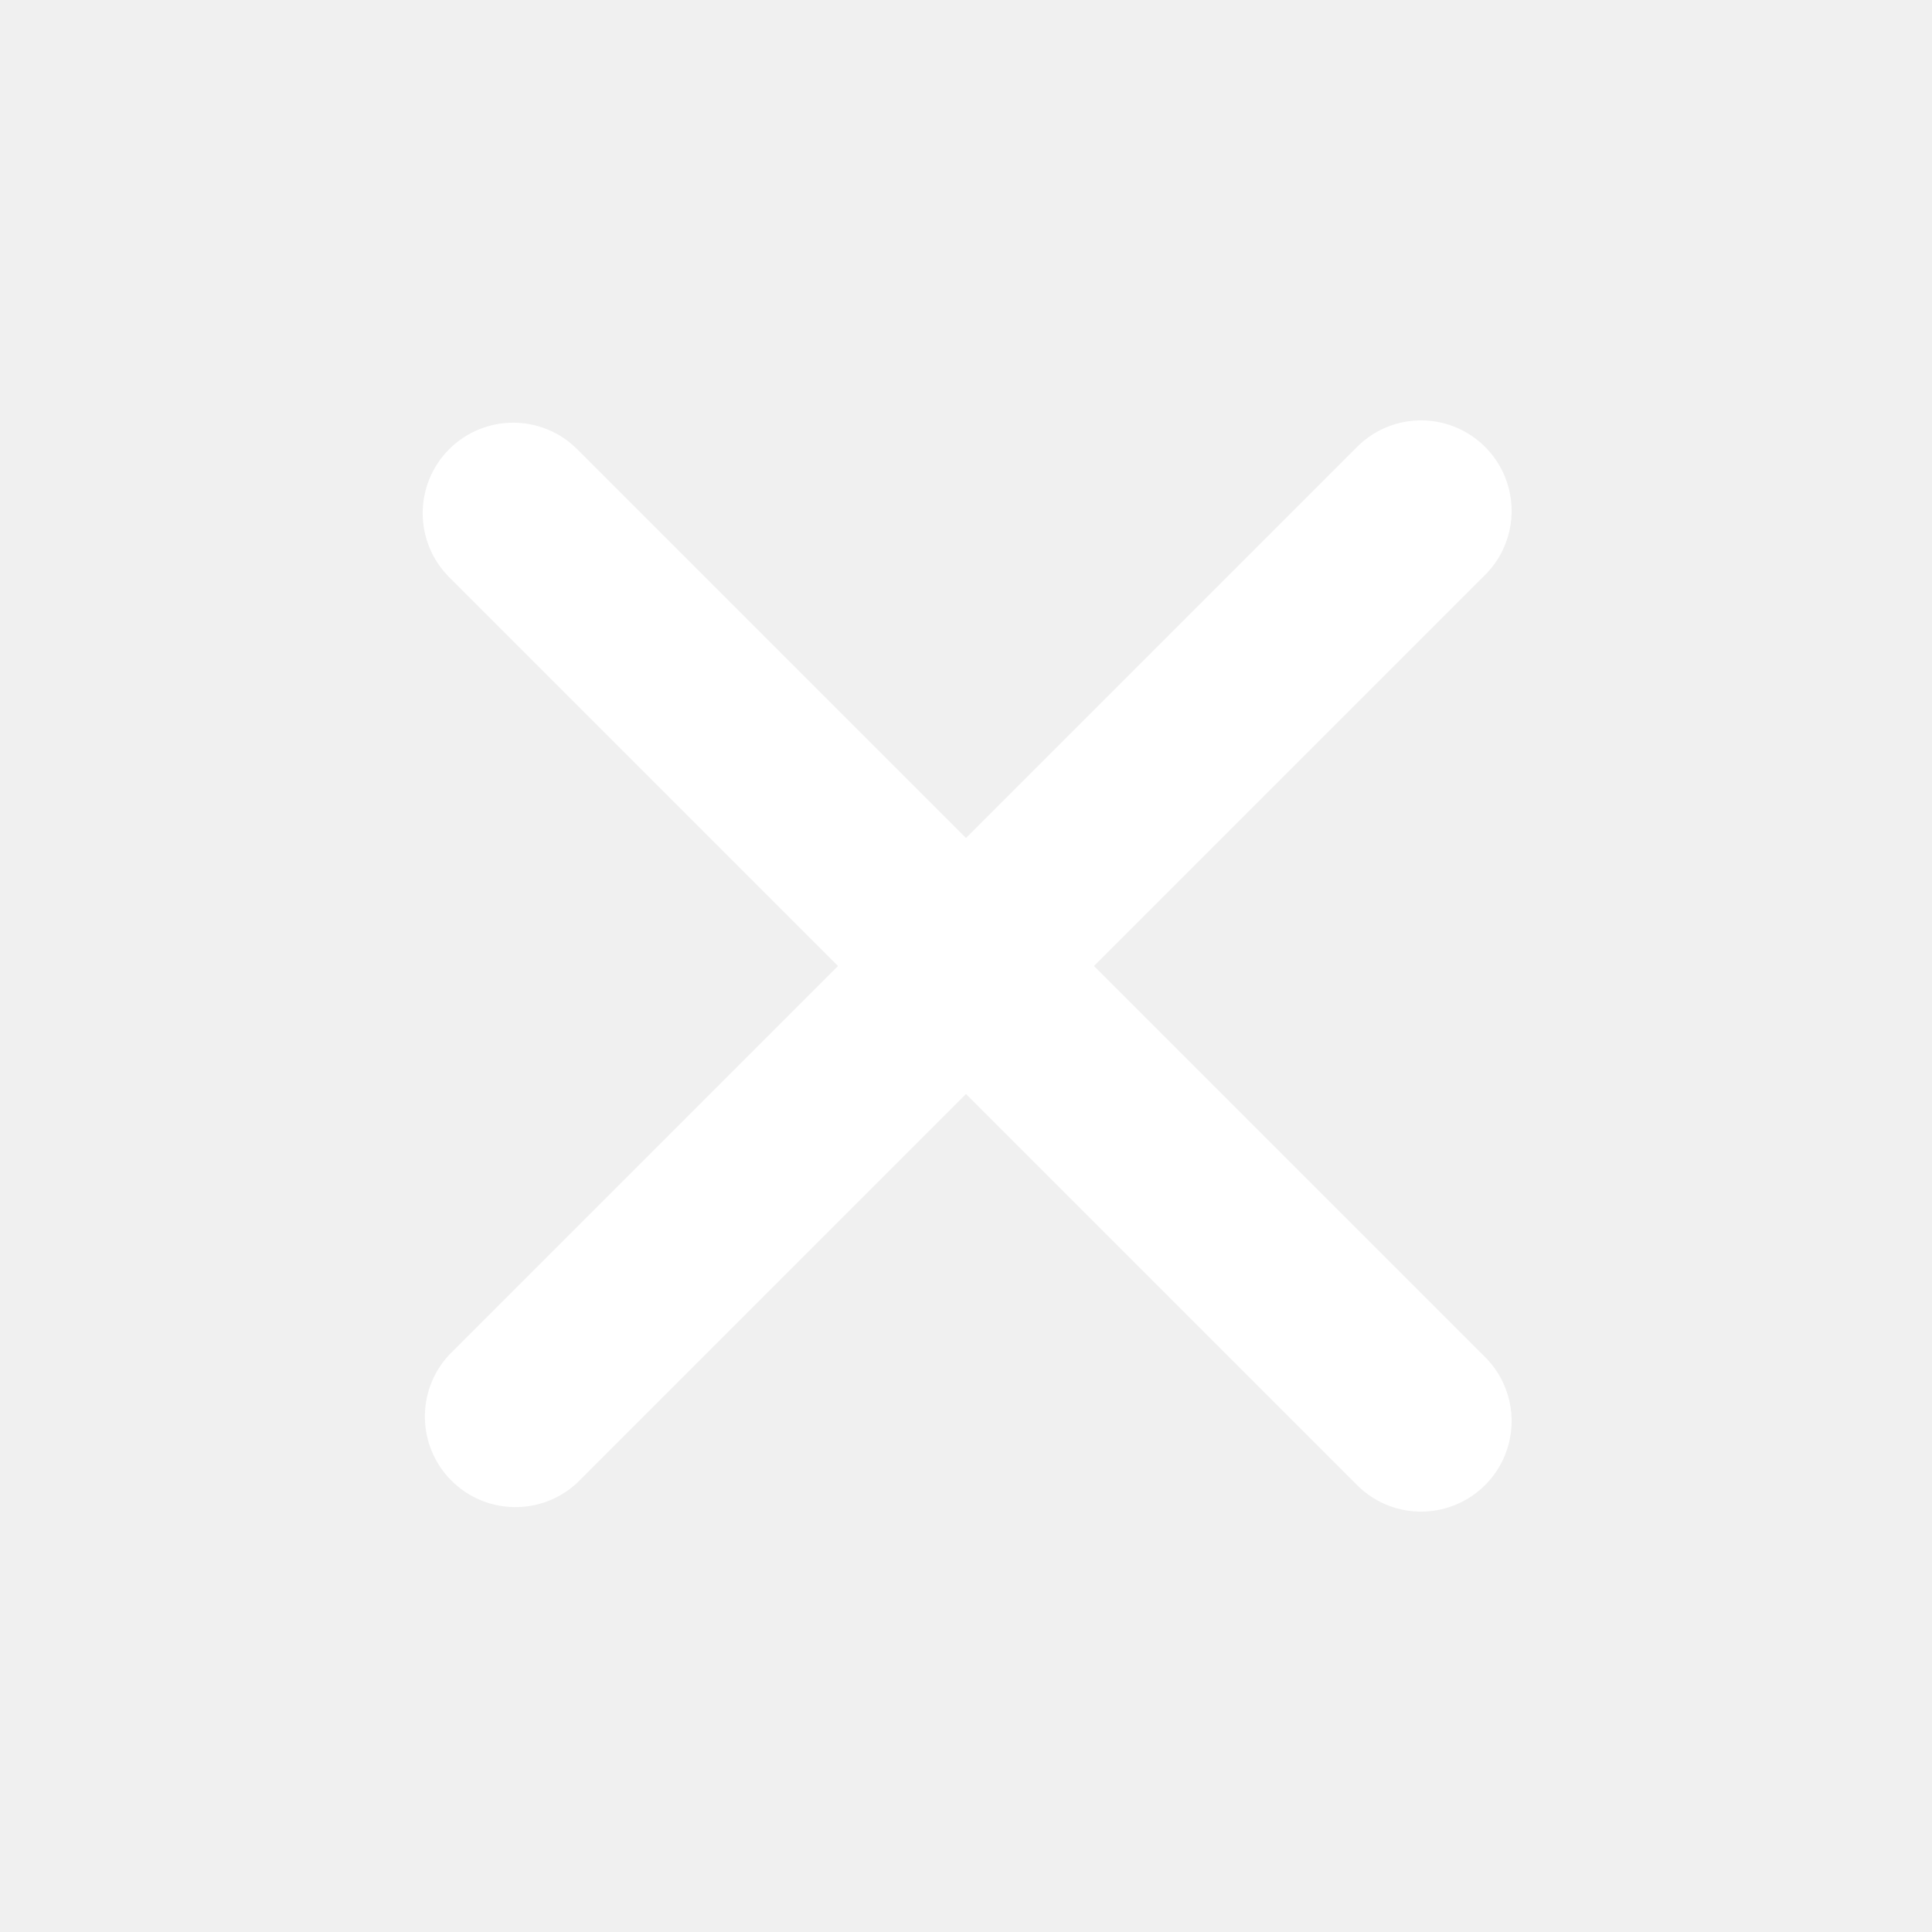
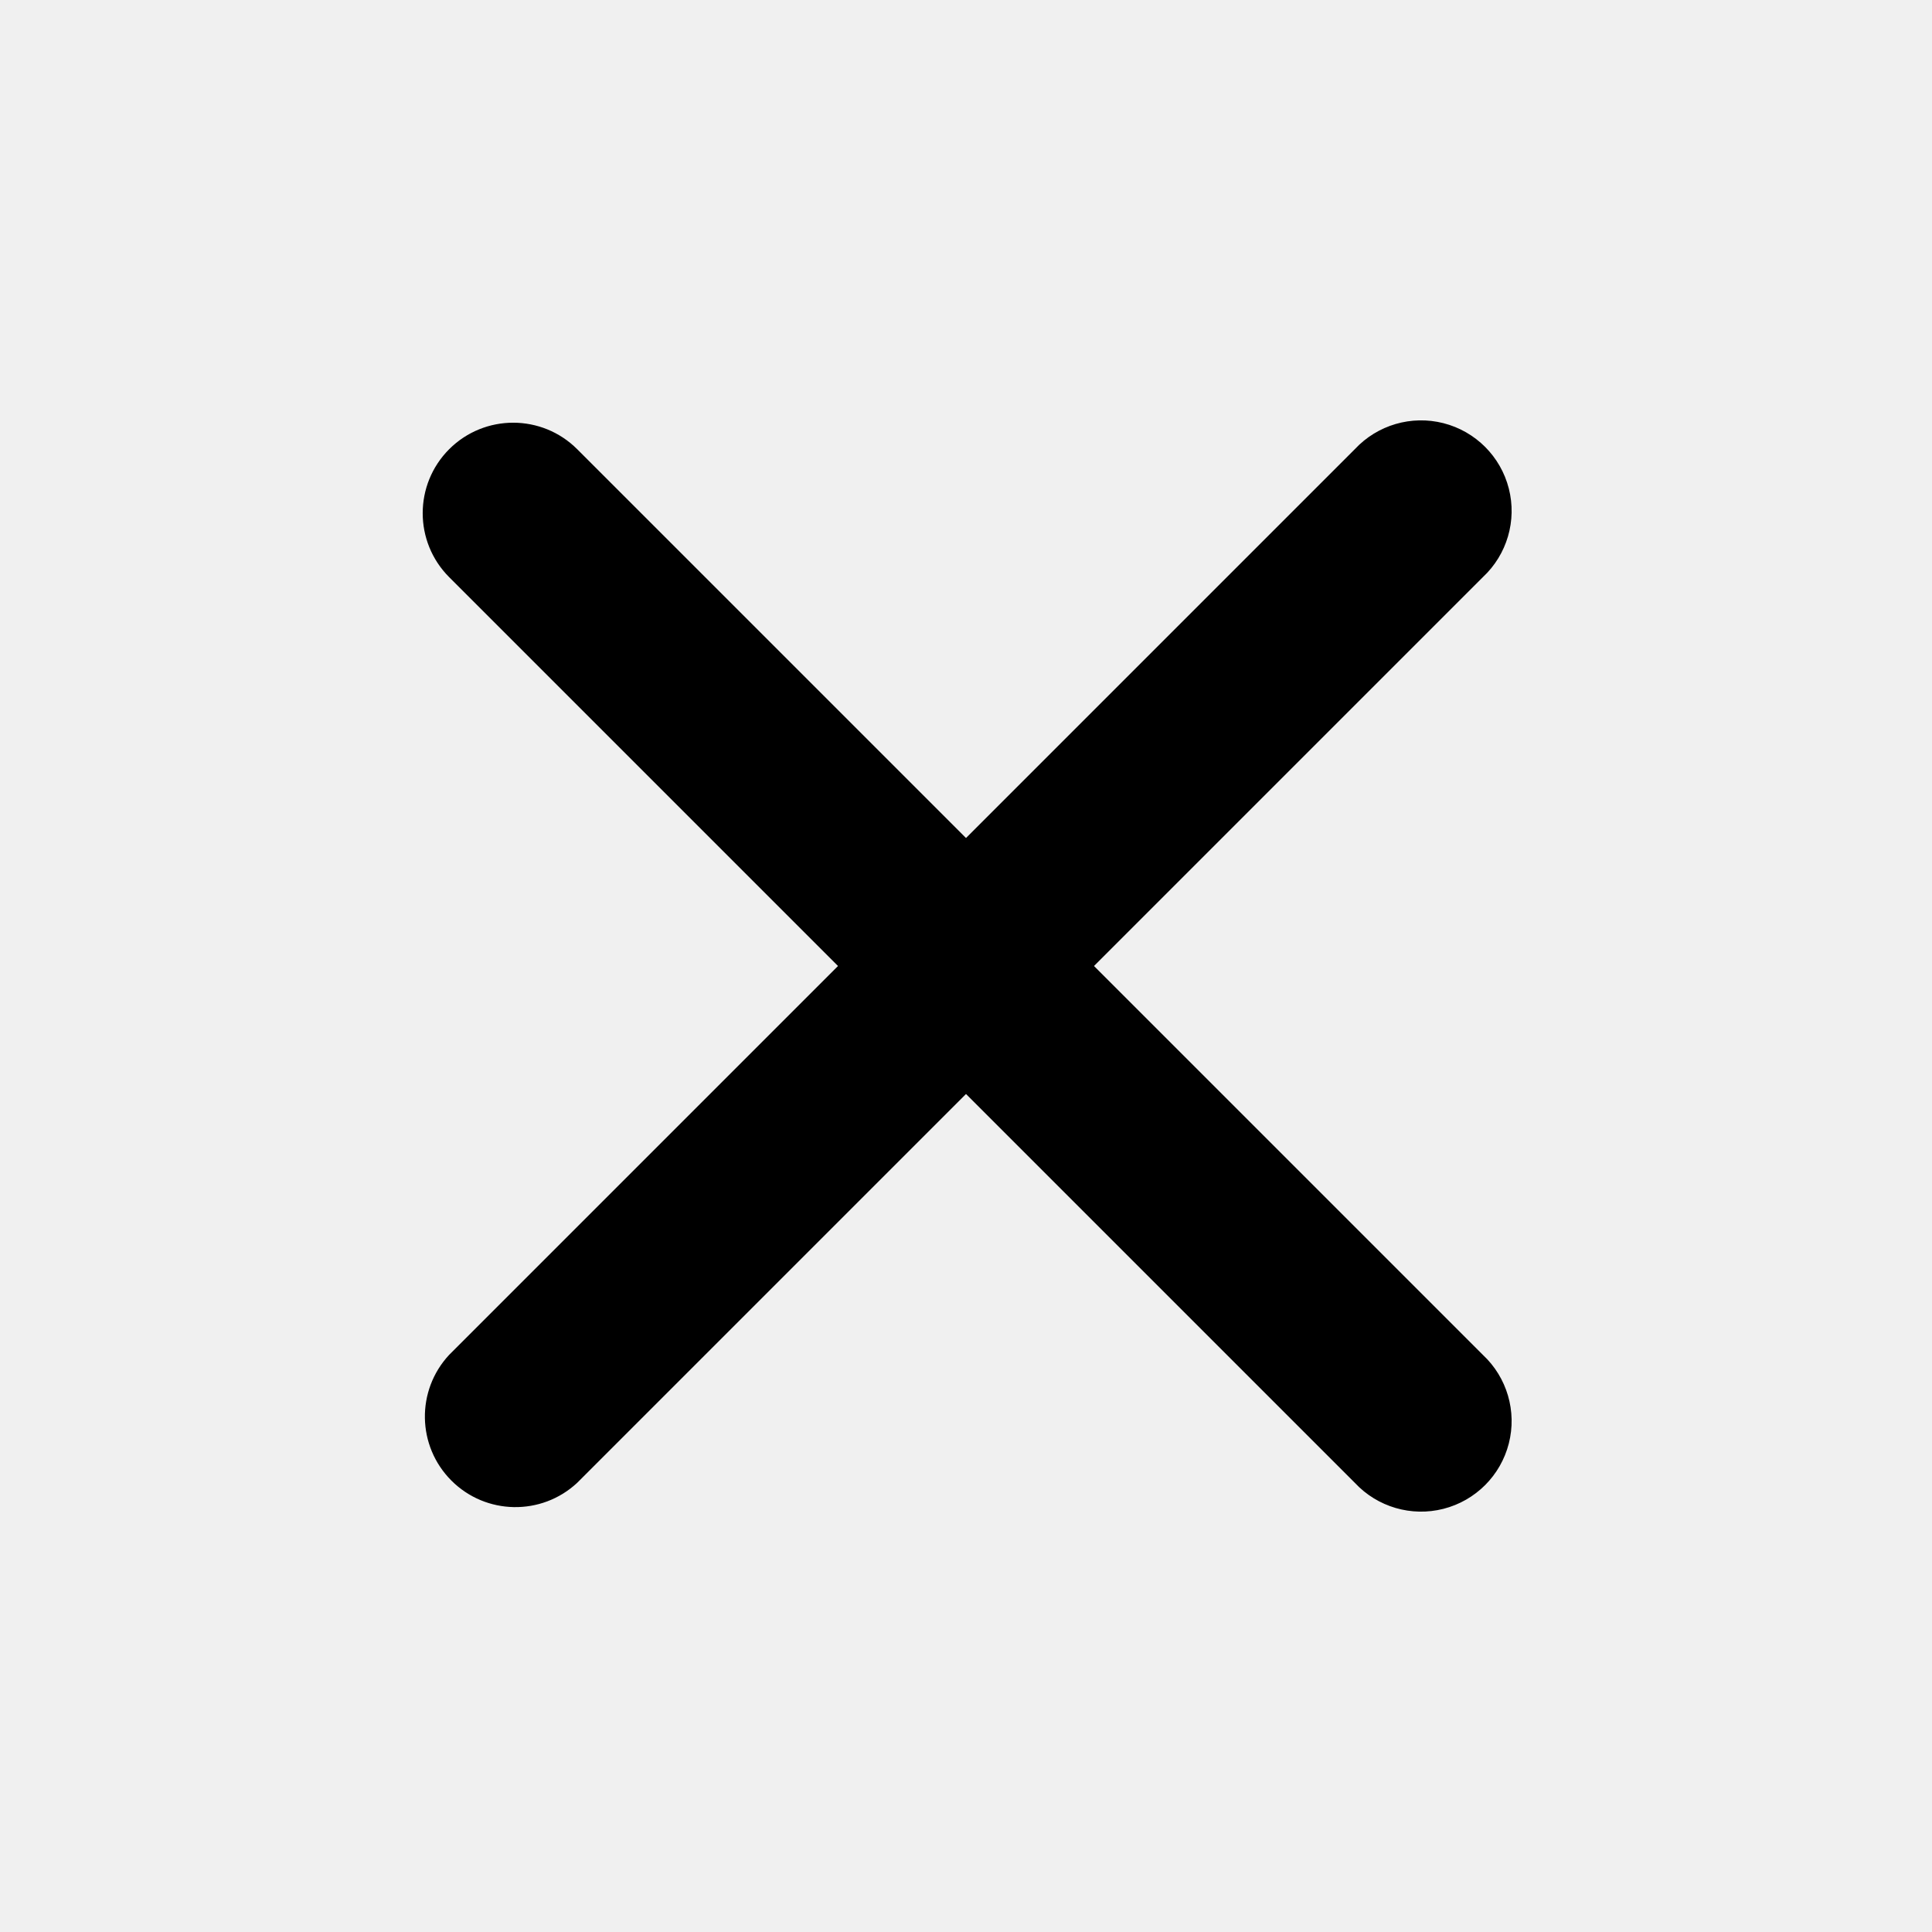
- <svg aria-hidden="true" height="16" width="16" fill="#FFF">
+ <svg aria-hidden="true" height="16" width="16">
  <path d="M3.72 3.72a.75.75 0 011.06 0L8 6.94l3.22-3.22a.75.75 0 111.06 1.06L9.06 8l3.22 3.22a.75.75 0 11-1.06 1.06L8 9.06l-3.22 3.22a.75.75 0 01-1.06-1.06L6.94 8 3.72 4.78a.75.75 0 010-1.06z" />
</svg>
